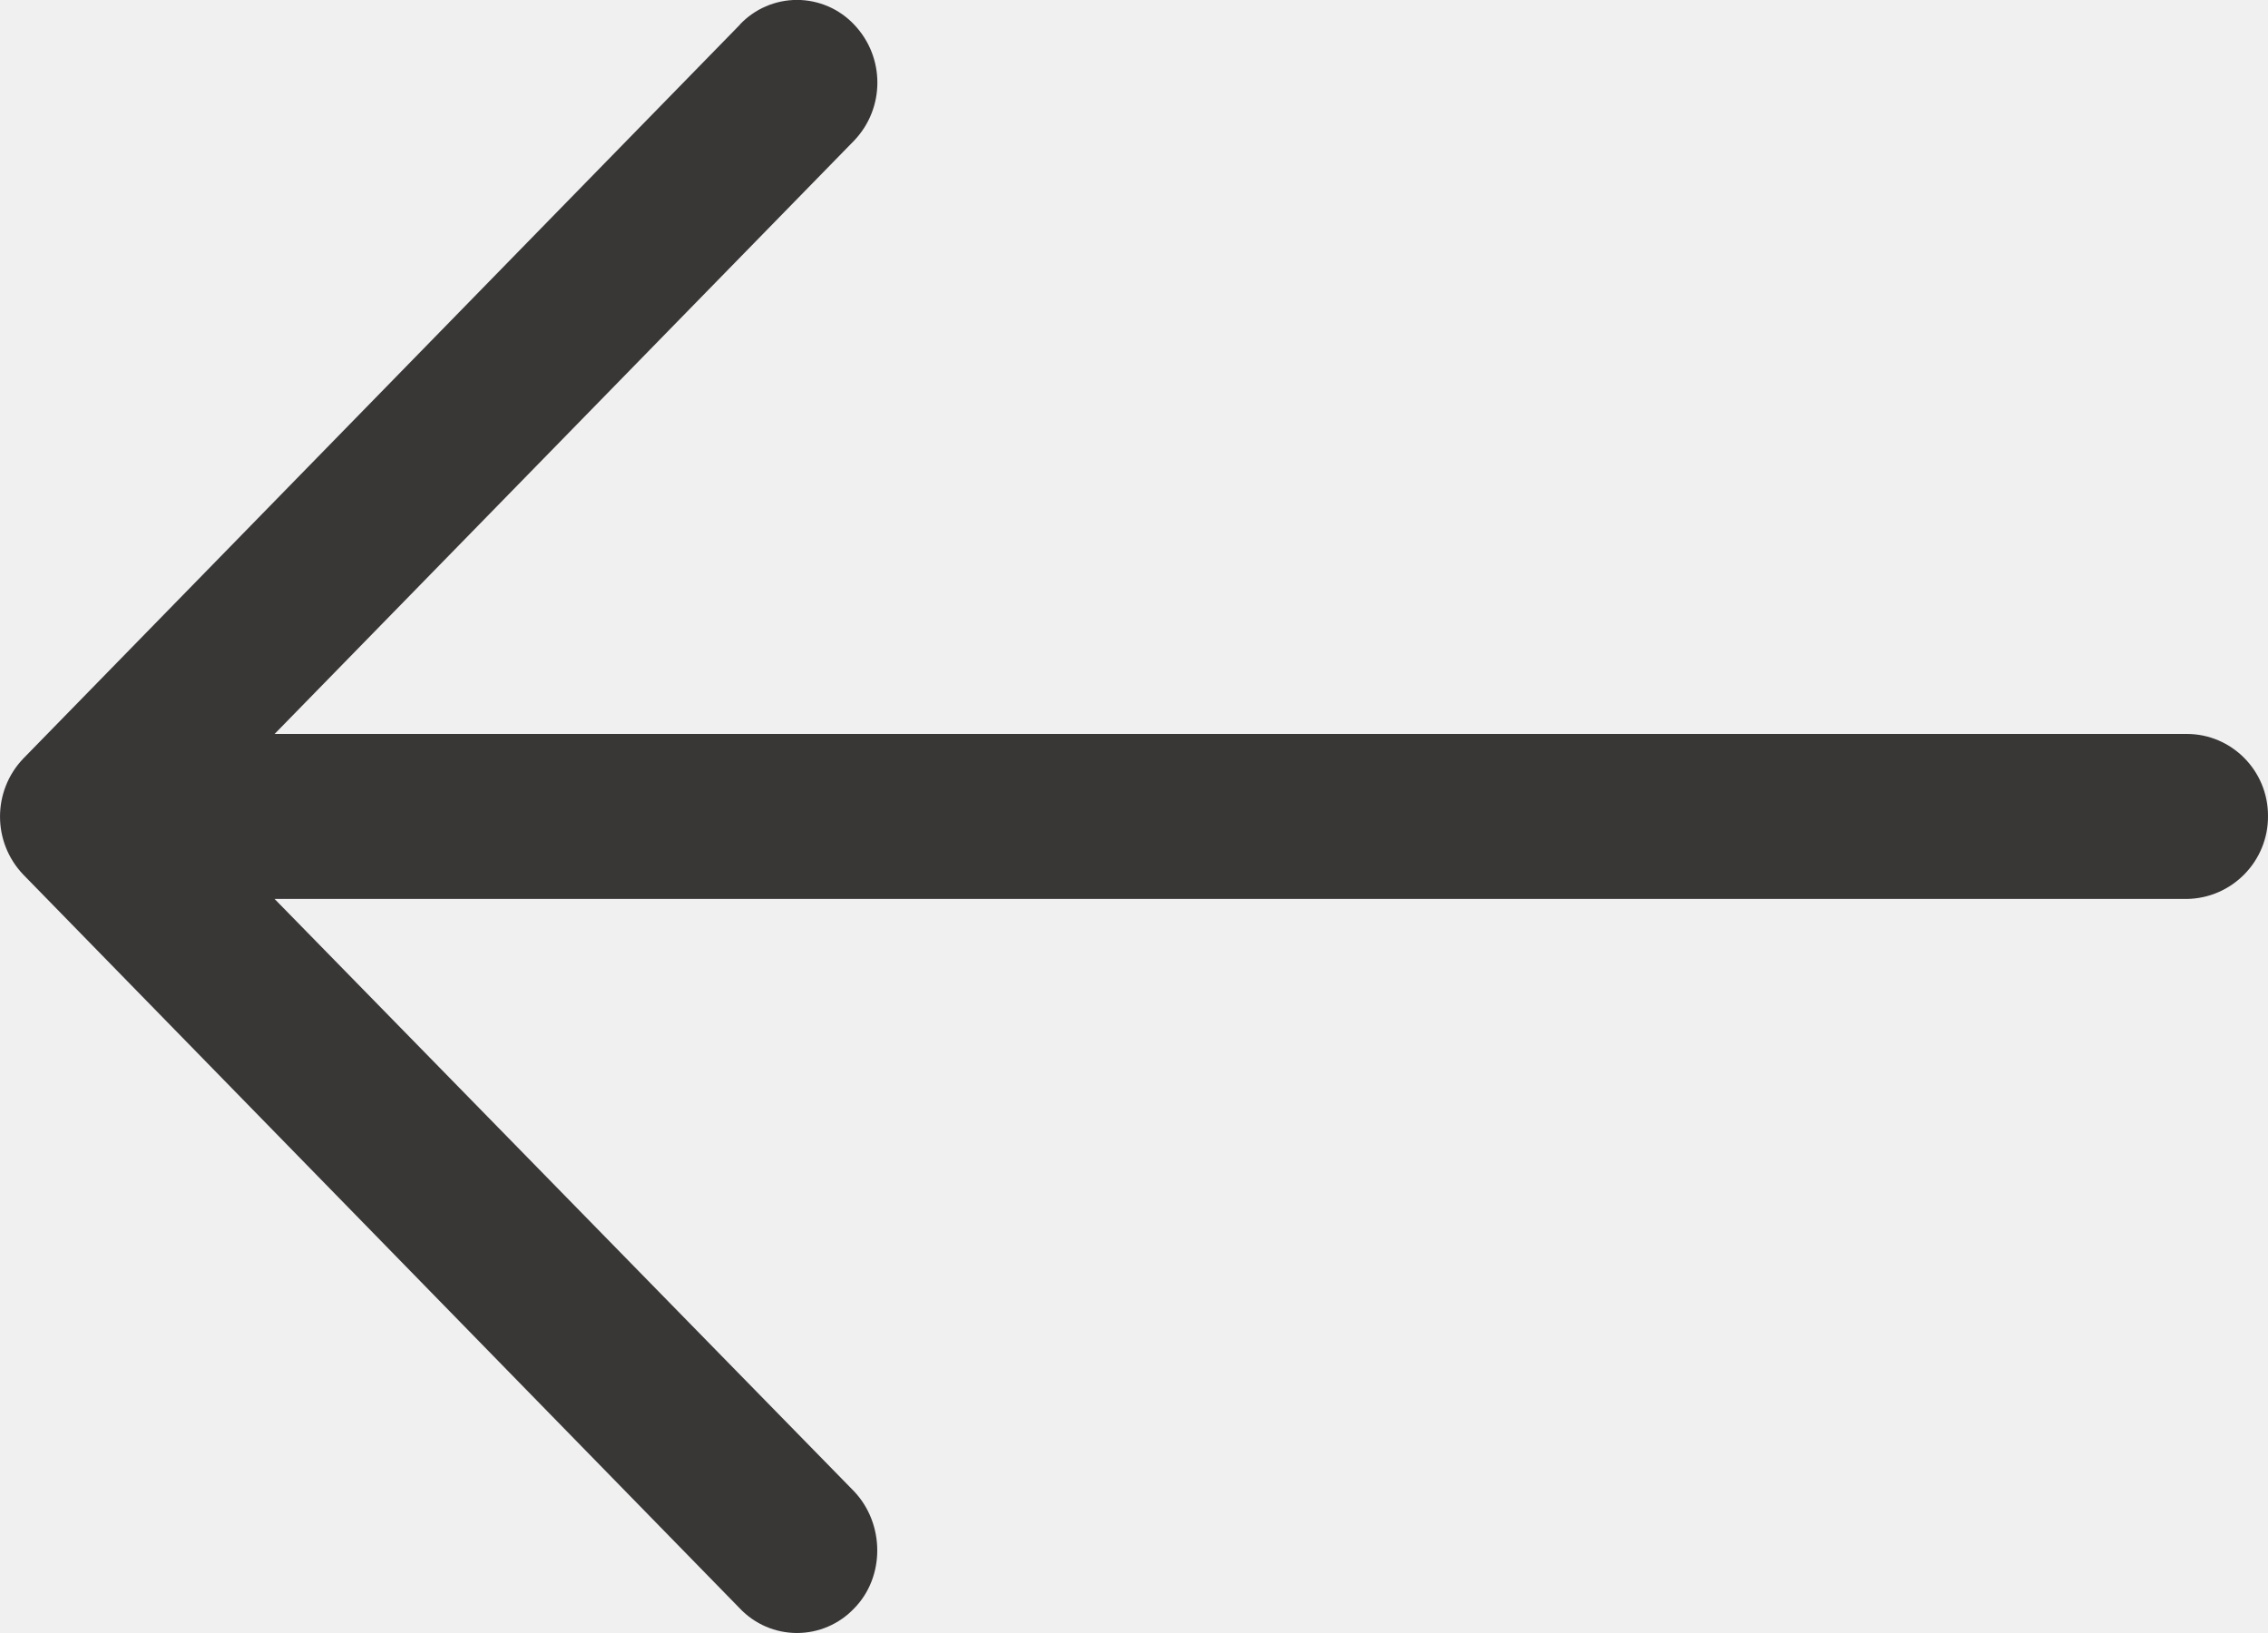
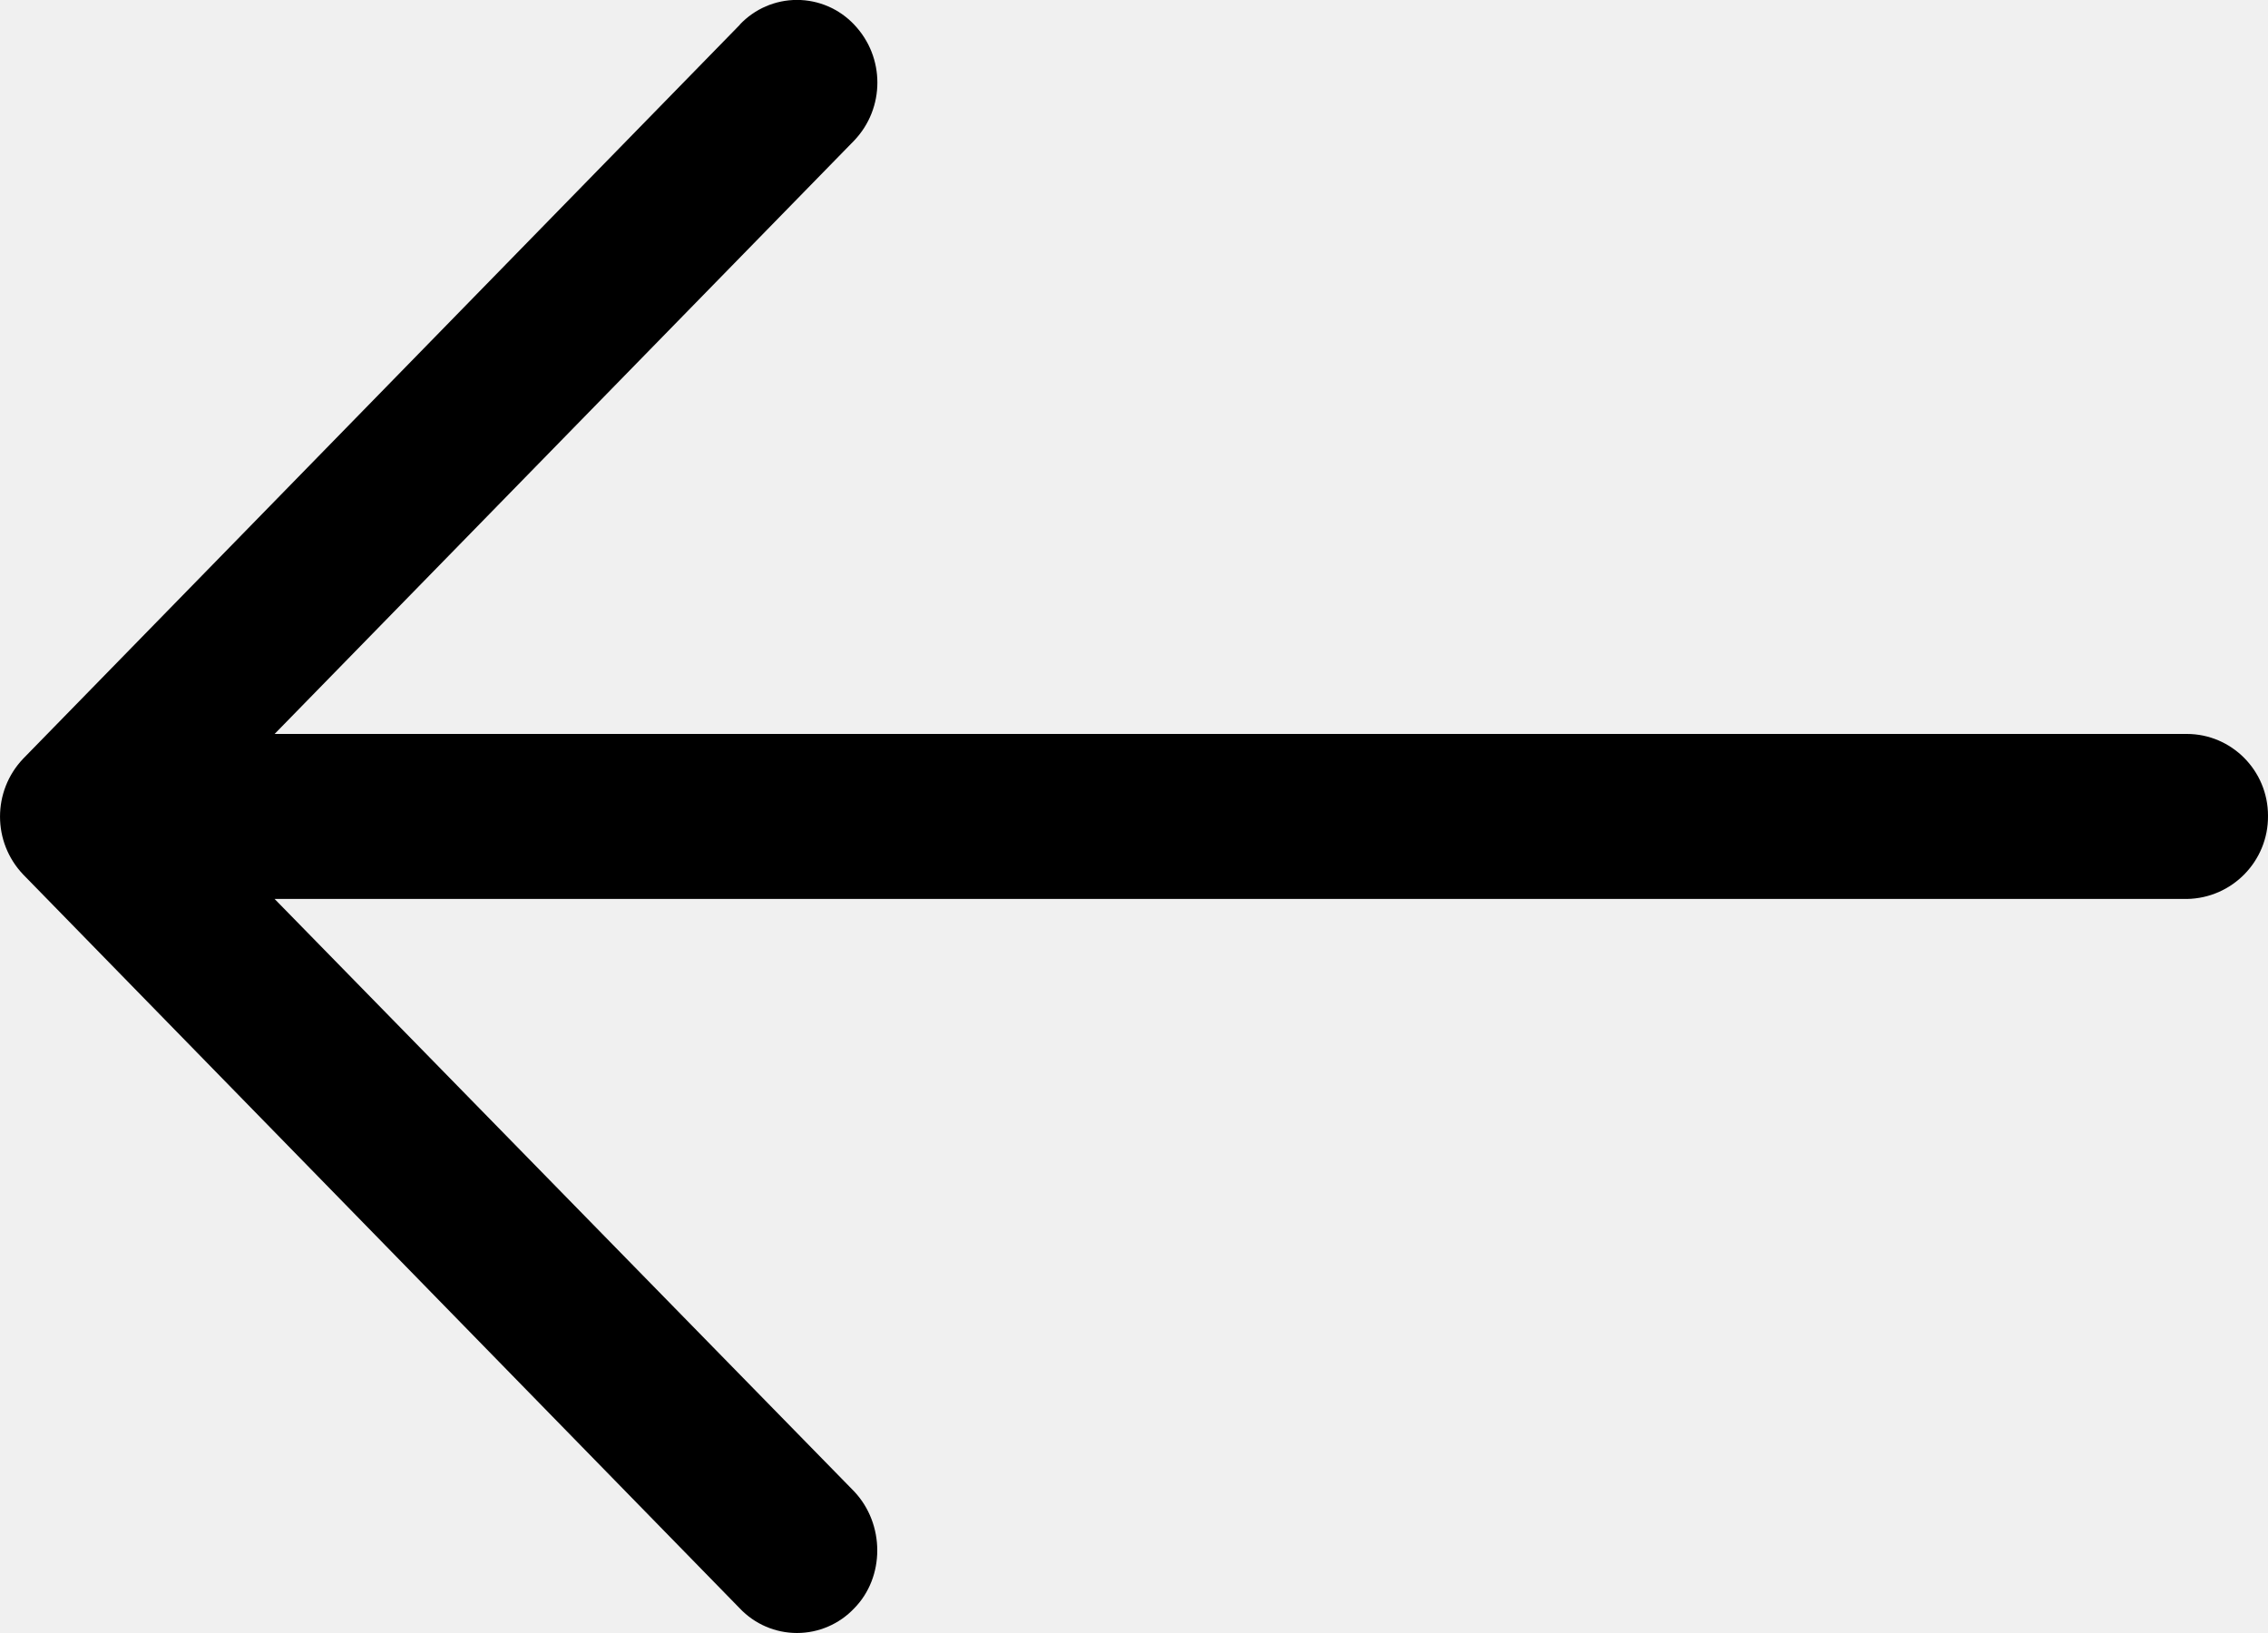
<svg xmlns="http://www.w3.org/2000/svg" xmlns:xlink="http://www.w3.org/1999/xlink" viewBox="0 0 25 18">
  <defs>
    <path id="a" d="M0 0h25v18H0z" />
  </defs>
  <g fill="none" fill-rule="evenodd">
    <mask id="b" fill="#fff">
      <use xlink:href="#a" />
    </mask>
-     <path d="M8.155.271a.866.866 0 0 1 1.26 0 .926.926 0 0 1 0 1.279L3.027 8.09h21.078c.492 0 .895.402.895.902a.909.909 0 0 1-.895.917H3.027l6.388 6.53c.34.36.34.945 0 1.29a.868.868 0 0 1-1.26 0L.256 9.64a.926.926 0 0 1 0-1.278l7.9-8.09z" fill="#393636" mask="url(#b)" />
+     <path d="M8.155.271a.866.866 0 0 1 1.26 0 .926.926 0 0 1 0 1.279L3.027 8.09h21.078c.492 0 .895.402.895.902a.909.909 0 0 1-.895.917H3.027l6.388 6.53c.34.36.34.945 0 1.29a.868.868 0 0 1-1.26 0L.256 9.64a.926.926 0 0 1 0-1.278l7.9-8.09z" fill="currentColor" mask="url(#b)" />
  </g>
</svg>
